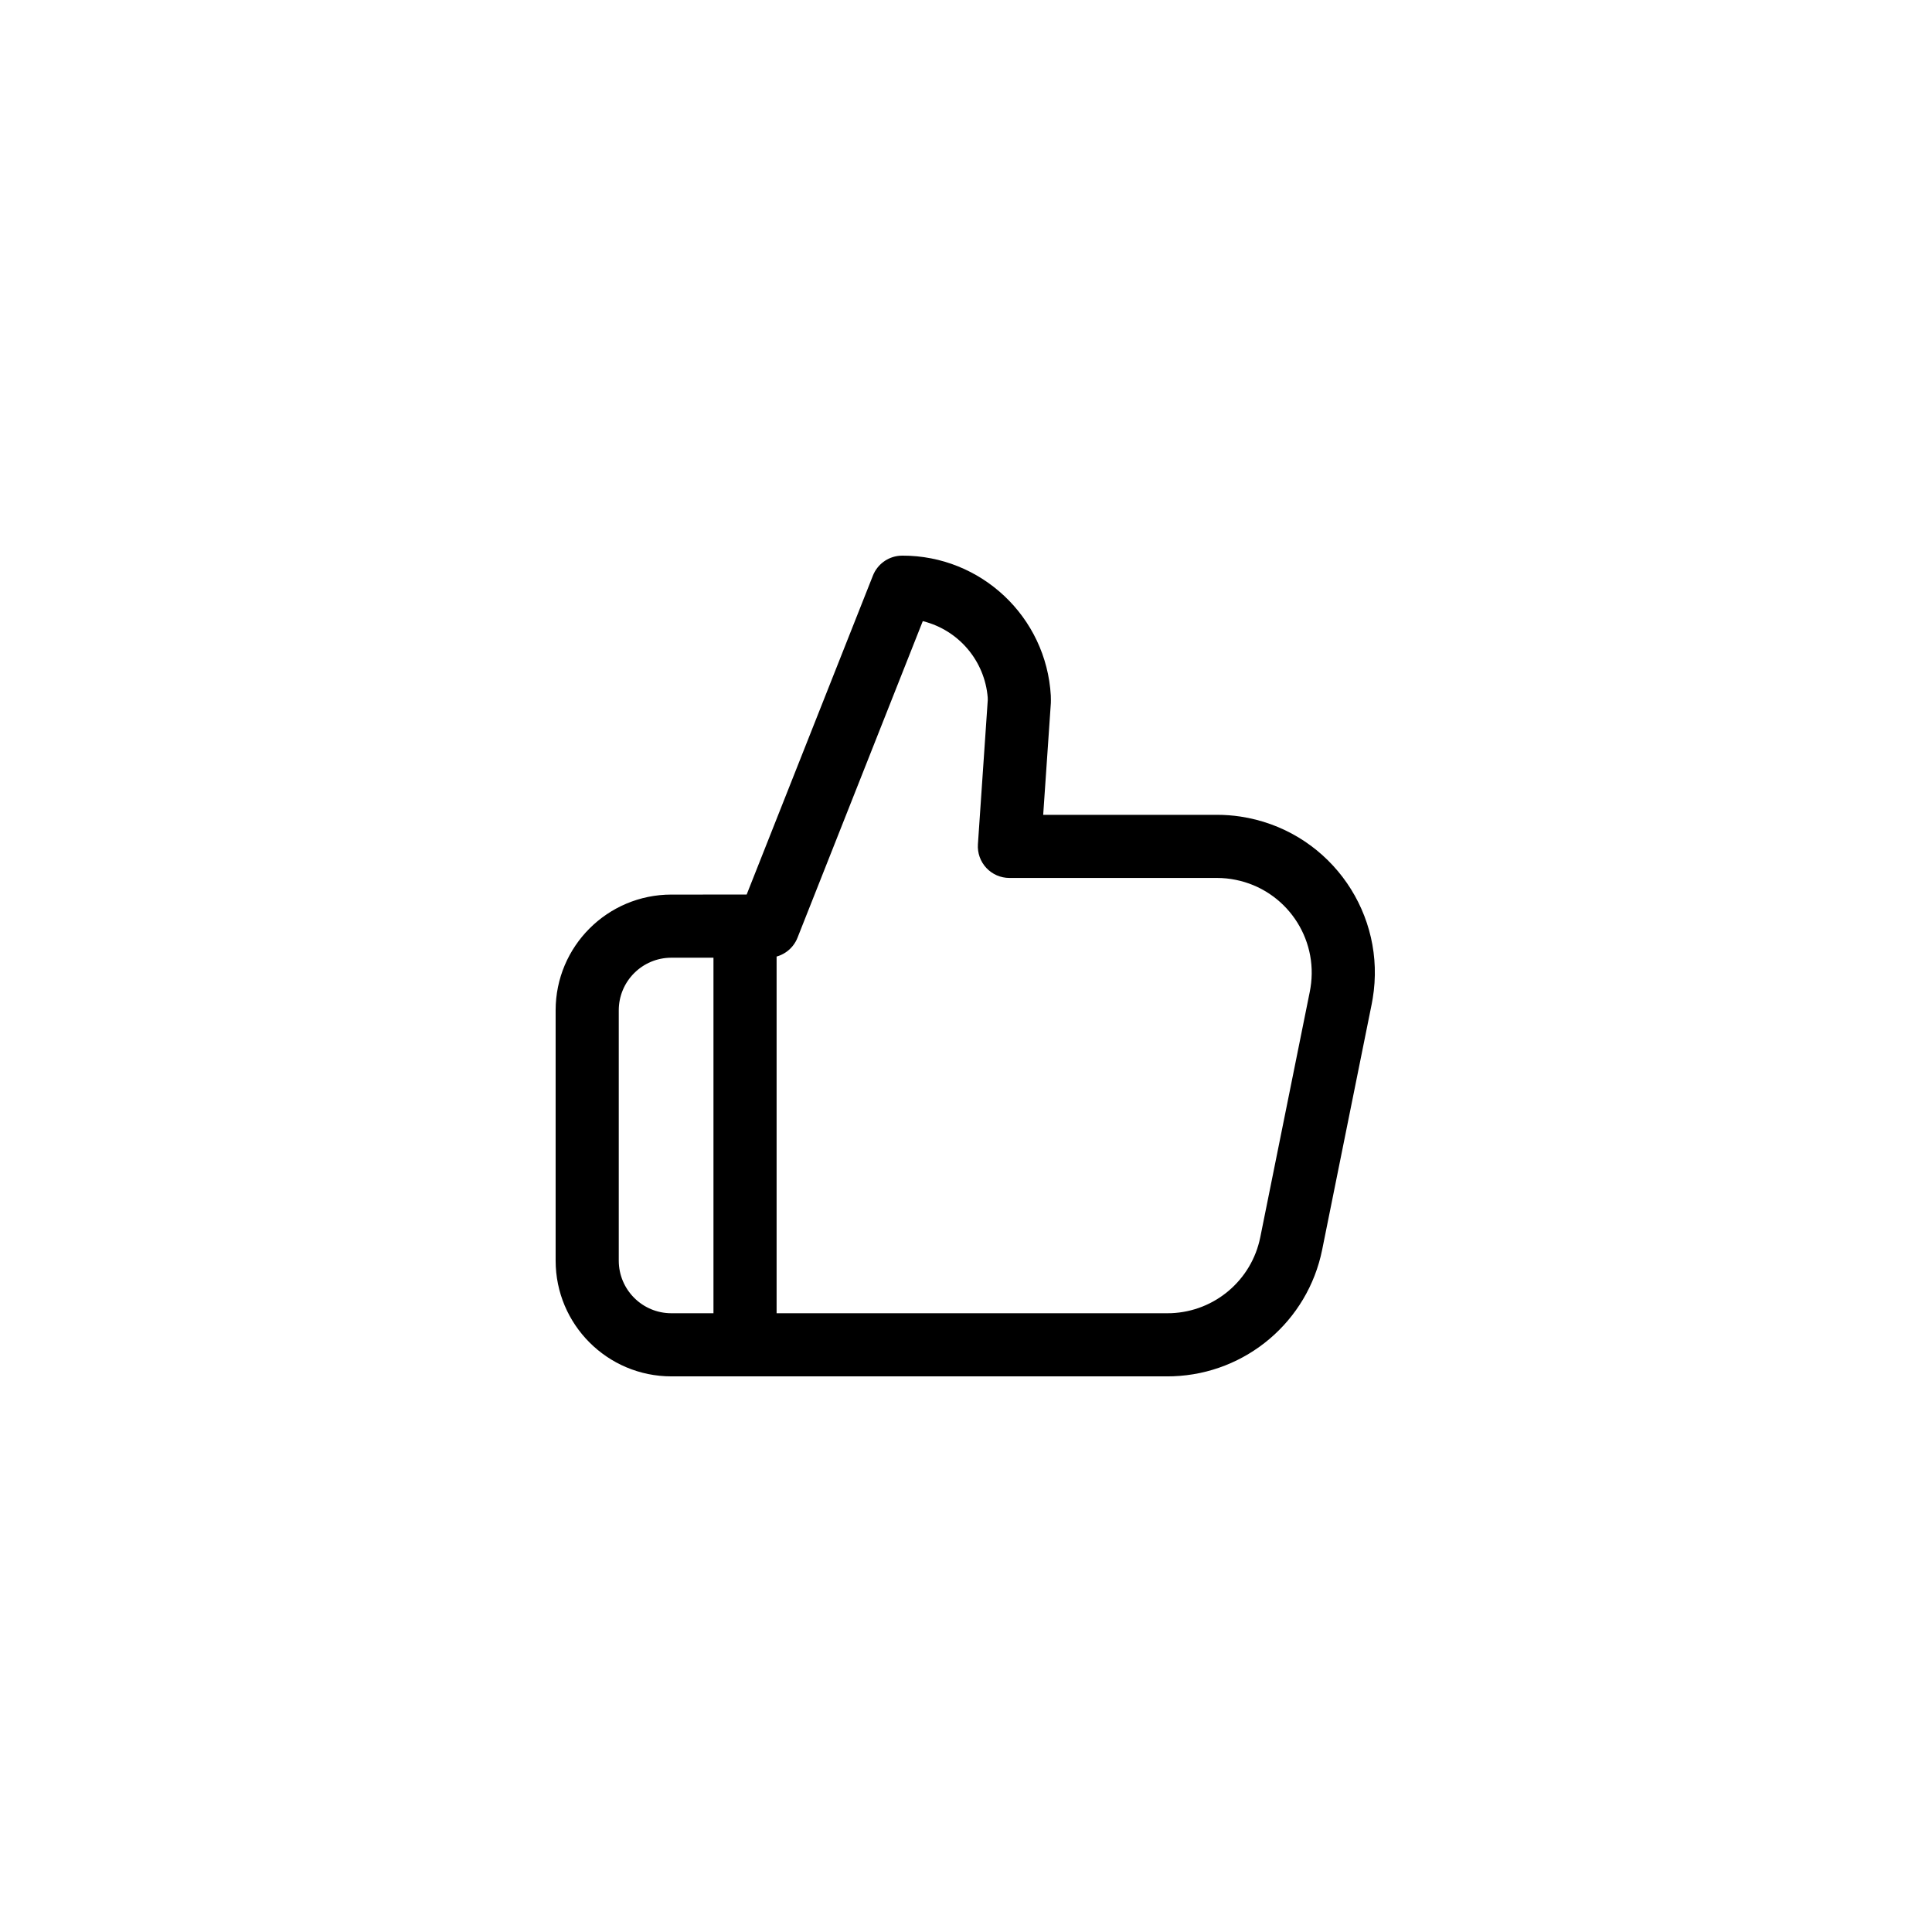
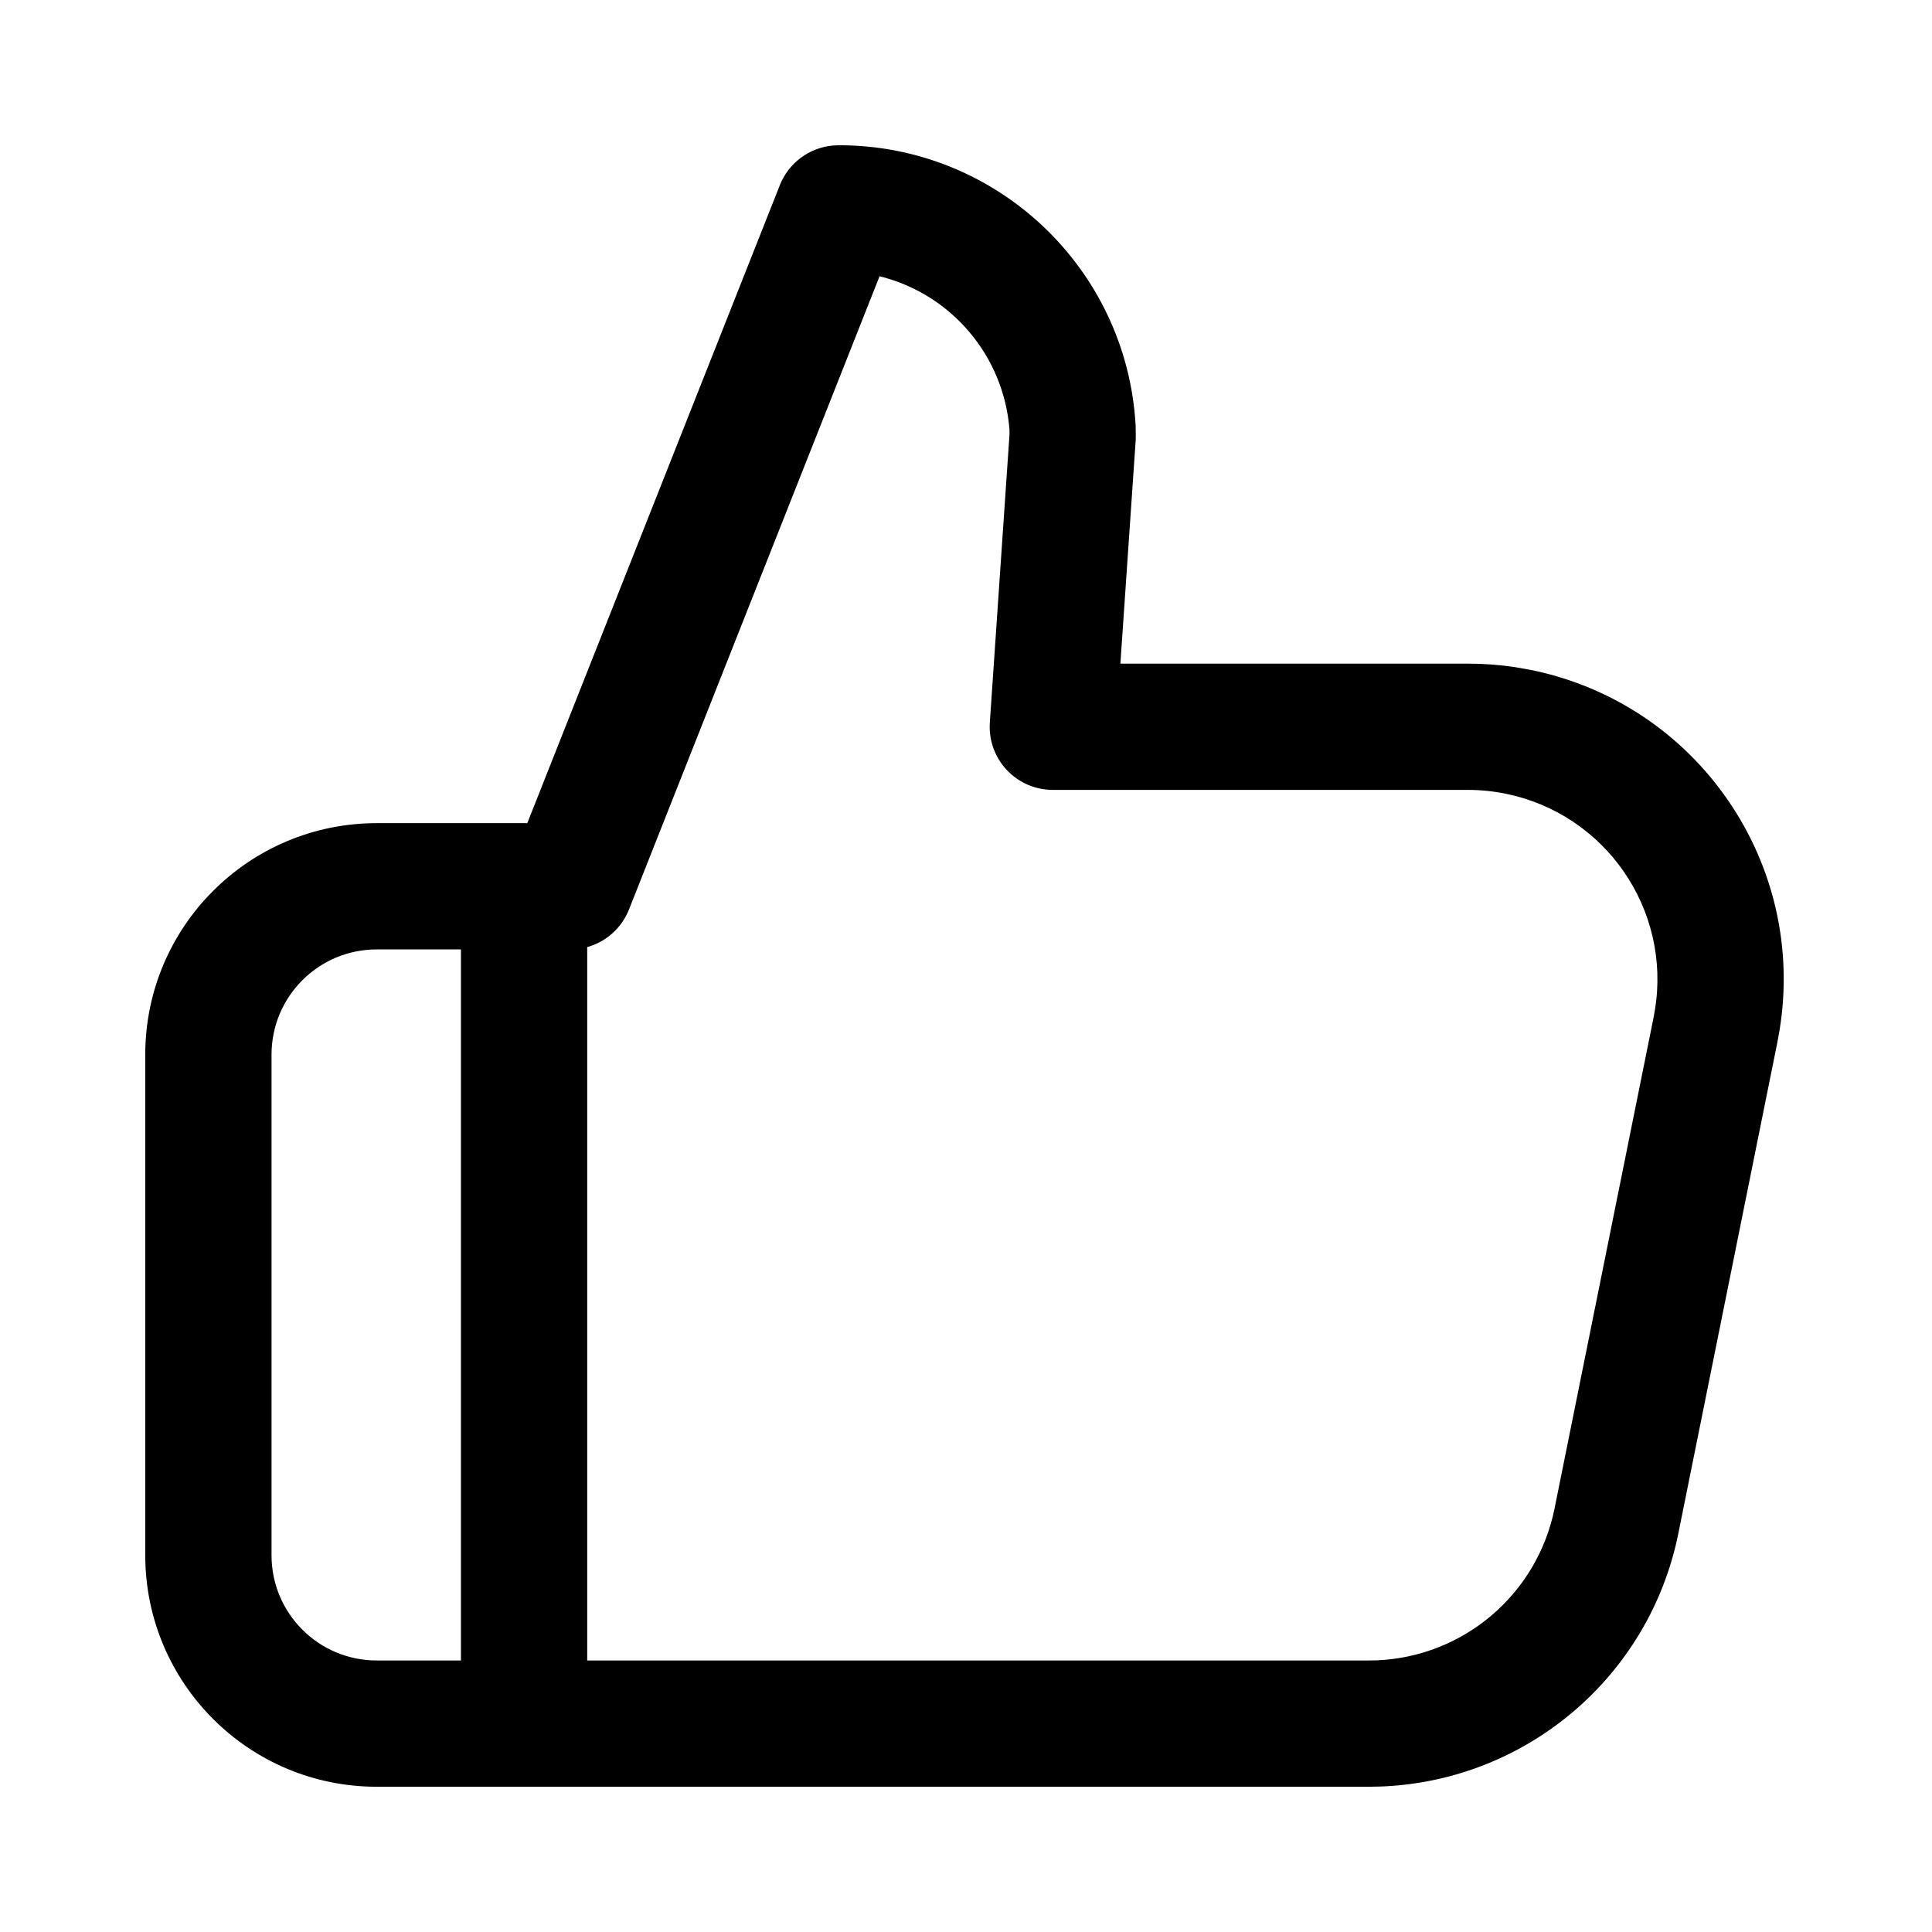
- <svg xmlns="http://www.w3.org/2000/svg" viewBox="0 0 40 40" width="40" height="40">
+ <svg xmlns="http://www.w3.org/2000/svg" viewBox="10 10 20 20" width="40" height="40">
  <g transform="matrix(.4357074 0 0 .4357074 11.2859 11.2859)">
    <g transform="translate(20.24 20)">
      <path fill="currentColor" d="M-3.409-19.493c-.557.052-1.045.413-1.254.941l-6 15.157-3.577.001a5.5 5.5 0 0 0-5.5 5.5V14a5.5 5.5 0 0 0 5.5 5.5H9.331l.274-.005a7.5 7.5 0 0 0 7.079-6.012L19.04 1.799l.045-.249a7.5 7.5 0 0 0-5.914-8.586l-.368-.065a7.6 7.6 0 0 0-1.115-.083H3.428l.364-5.313.002-.133-.004-.217A7.055 7.055 0 0 0-3.268-19.5zm1.115 3.106.019.004a4.08 4.08 0 0 1 3.067 3.627l.002.118-.468 6.852a1.5 1.5 0 0 0 1.496 1.602h9.866c.299 0 .596.03.889.09a4.5 4.5 0 0 1 3.552 5.132l-.035.195-2.351 11.657a4.5 4.5 0 0 1-4.229 3.607l-.213.003H-14.24a2.5 2.5 0 0 1-2.5-2.5V2.106a2.5 2.5 0 0 1 2.5-2.5h4.597l.142-.007a1.5 1.5 0 0 0 1.254-.942z" />
    </g>
    <path fill="currentColor" d="M8 17h3v21H8z" />
  </g>
</svg>
